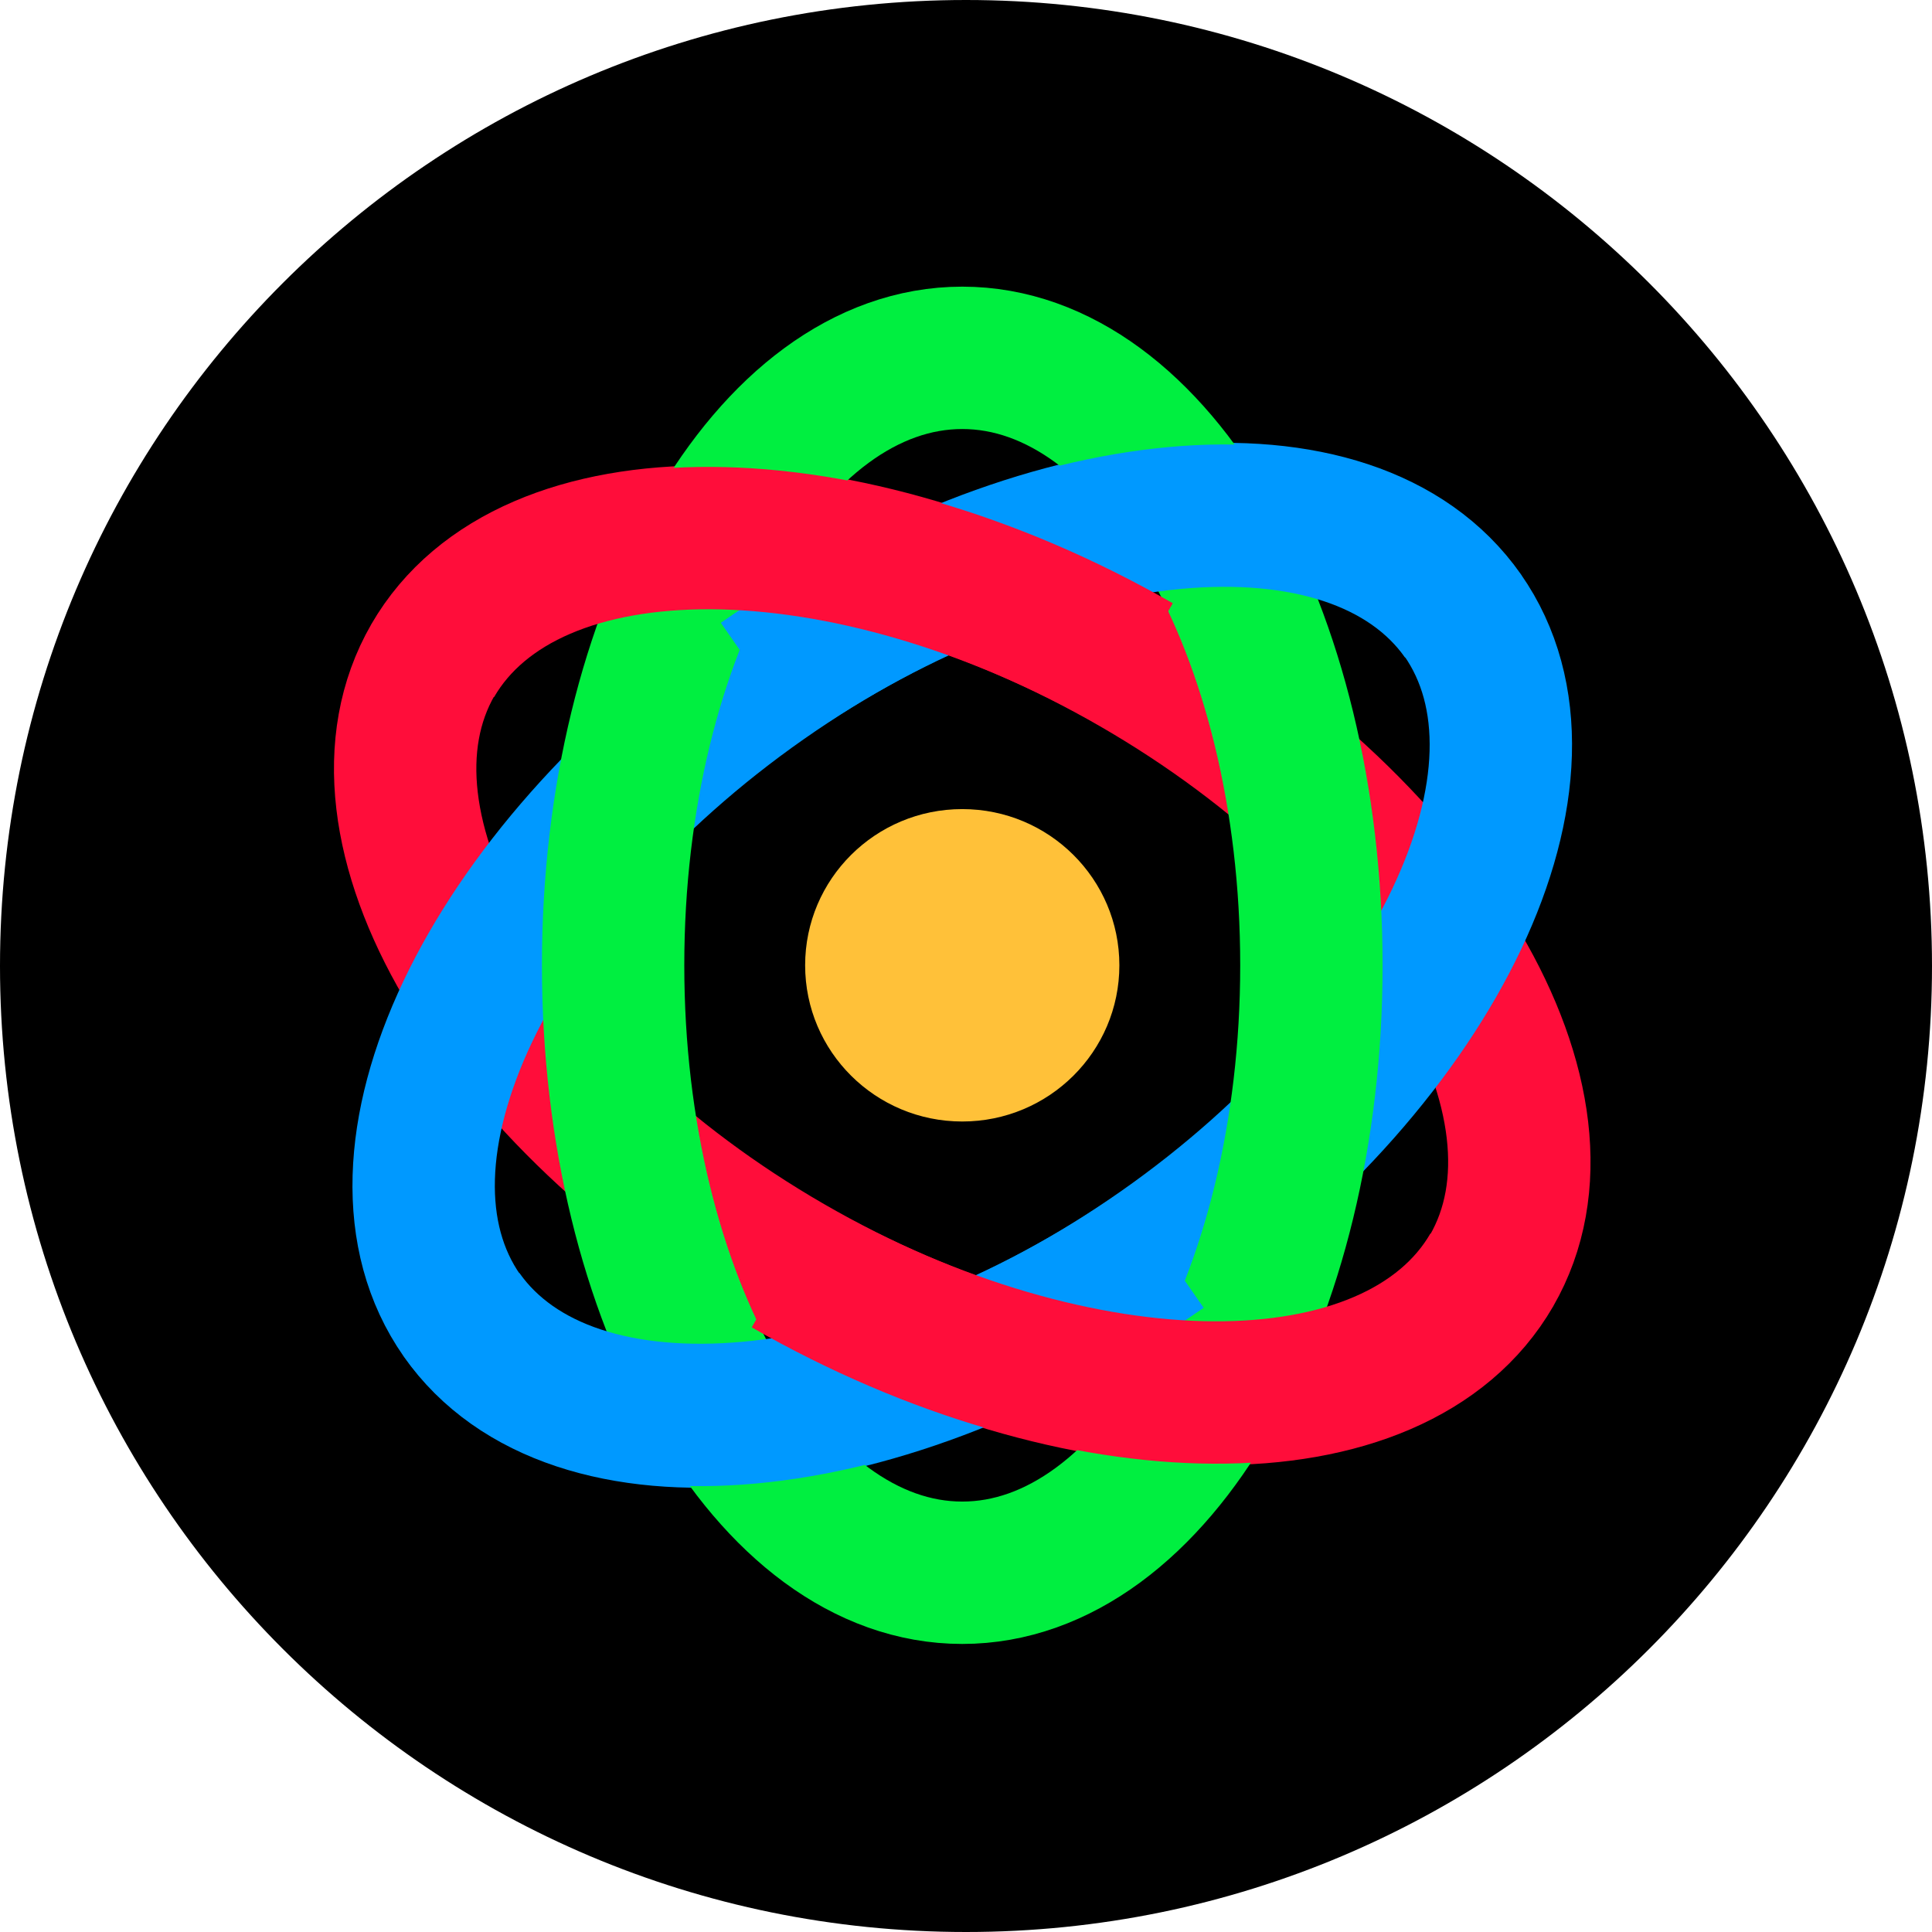
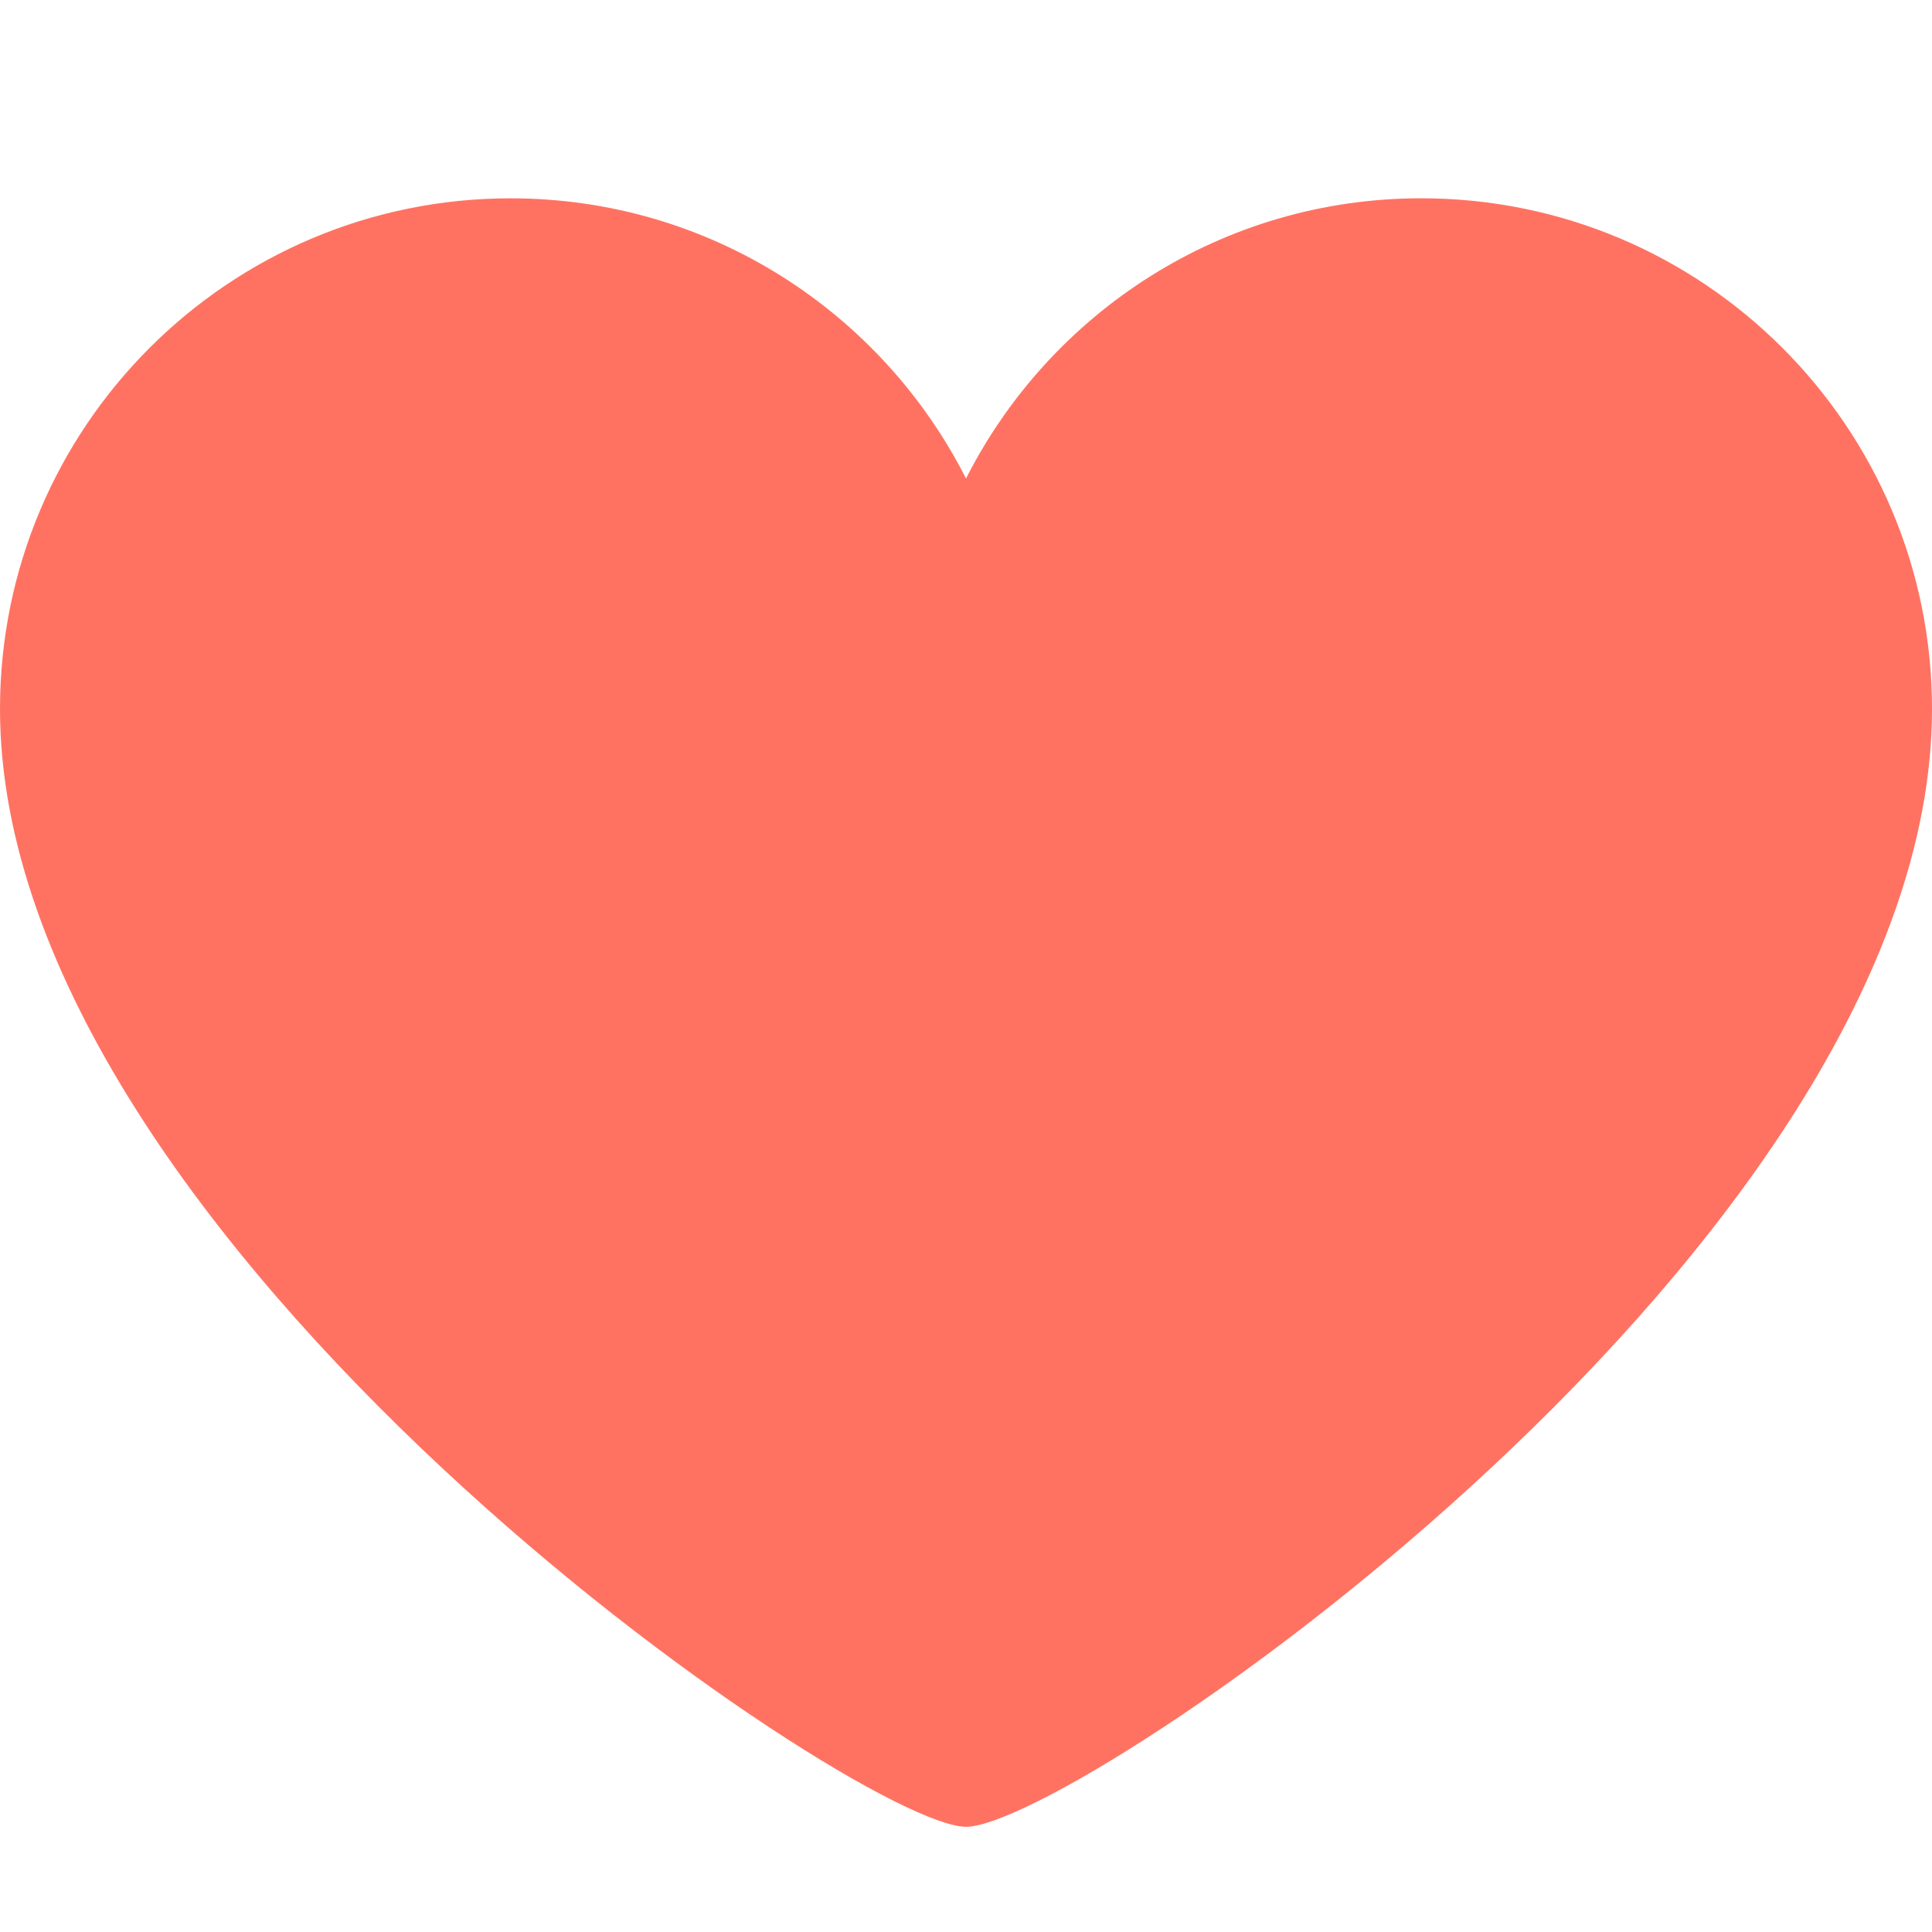
- <svg xmlns="http://www.w3.org/2000/svg" width="382px" height="382px" viewBox="0 0 382 382" version="1.1">
-   <g id="Artboard-Copy-7" stroke="none" stroke-width="1" fill="none" fill-rule="evenodd">
-     <circle id="Oval" fill="#000000" cx="191" cy="191" r="191" />
-     <g id="logo" transform="translate(51.245, 65.105)">
-       <ellipse id="Oval-Copy-2" stroke="#FF0D3A" stroke-width="28.151" transform="translate(139.0137, 125.7557) rotate(-240) translate(-139.0137, -125.7557) " cx="139.014" cy="125.756" rx="68.626" ry="120.826" />
-       <ellipse id="Oval-Copy" stroke="#0099FF" stroke-width="28.151" transform="translate(139.0137, 125.7557) rotate(-305) translate(-139.0137, -125.7557) " cx="139.014" cy="125.756" rx="68.669" ry="120.75" />
-       <ellipse id="Oval-Copy-3" stroke="#00EF40" stroke-width="28.151" cx="139.014" cy="125.756" rx="69.034" ry="120.108" />
-       <path d="M74.772,248.815 C112.697,248.673 143.641,194.497 143.89,127.808" id="Oval-Copy-4" stroke="#0099FF" stroke-width="28.151" transform="translate(109.3312, 188.3115) rotate(-305) translate(-109.3312, -188.3115) " />
-       <path d="M203.255,2.697 C165.331,2.838 134.386,57.015 134.137,123.703" id="Oval-Copy-7" stroke="#0099FF" stroke-width="28.151" transform="translate(168.6962, 63.19991) rotate(-305) translate(-168.6962, -63.19991) " />
-       <path d="M208.587,246.033 C208.358,179.302 177.448,125.101 139.548,124.971" id="Oval-Copy-6" stroke="#FF0D3A" stroke-width="28.151" transform="translate(174.0672, 185.5015) rotate(-240) translate(-174.0672, -185.5015) " />
-       <path d="M138.48,126.541 C138.251,59.811 107.341,5.609 69.441,5.479" id="Oval-Copy-8" stroke="#FF0D3A" stroke-width="28.151" transform="translate(103.9602, 66.00992) scale(-1, -1) rotate(-240) translate(-103.9602, -66.00992) " />
-       <ellipse id="Oval" fill="#FFC139" cx="139.014" cy="125.756" rx="31.065" ry="30.885" />
-       <path d="" id="Path-2" stroke="#9E9E9E" stroke-width="1.155" />
-     </g>
+ <svg xmlns="http://www.w3.org/2000/svg" width="114px" height="114px" viewBox="0 0 114 114" version="1.1">
+   <g id="Artboard" stroke="none" stroke-width="1" fill="none" fill-rule="evenodd">
+     <path d="M114,41.836 C114,25.193 100.507,11.7 83.865,11.7 C72.122,11.7 61.971,18.432 57.001,28.235 C52.027,18.432 41.879,11.702 30.135,11.702 C13.492,11.701 0,25.193 0,41.836 C0,73.317 50.557,107.792 57.001,107.792 C63.446,107.792 114,73.468 114,41.836 Z" id="Path" fill="#FF7262" />
  </g>
</svg>
